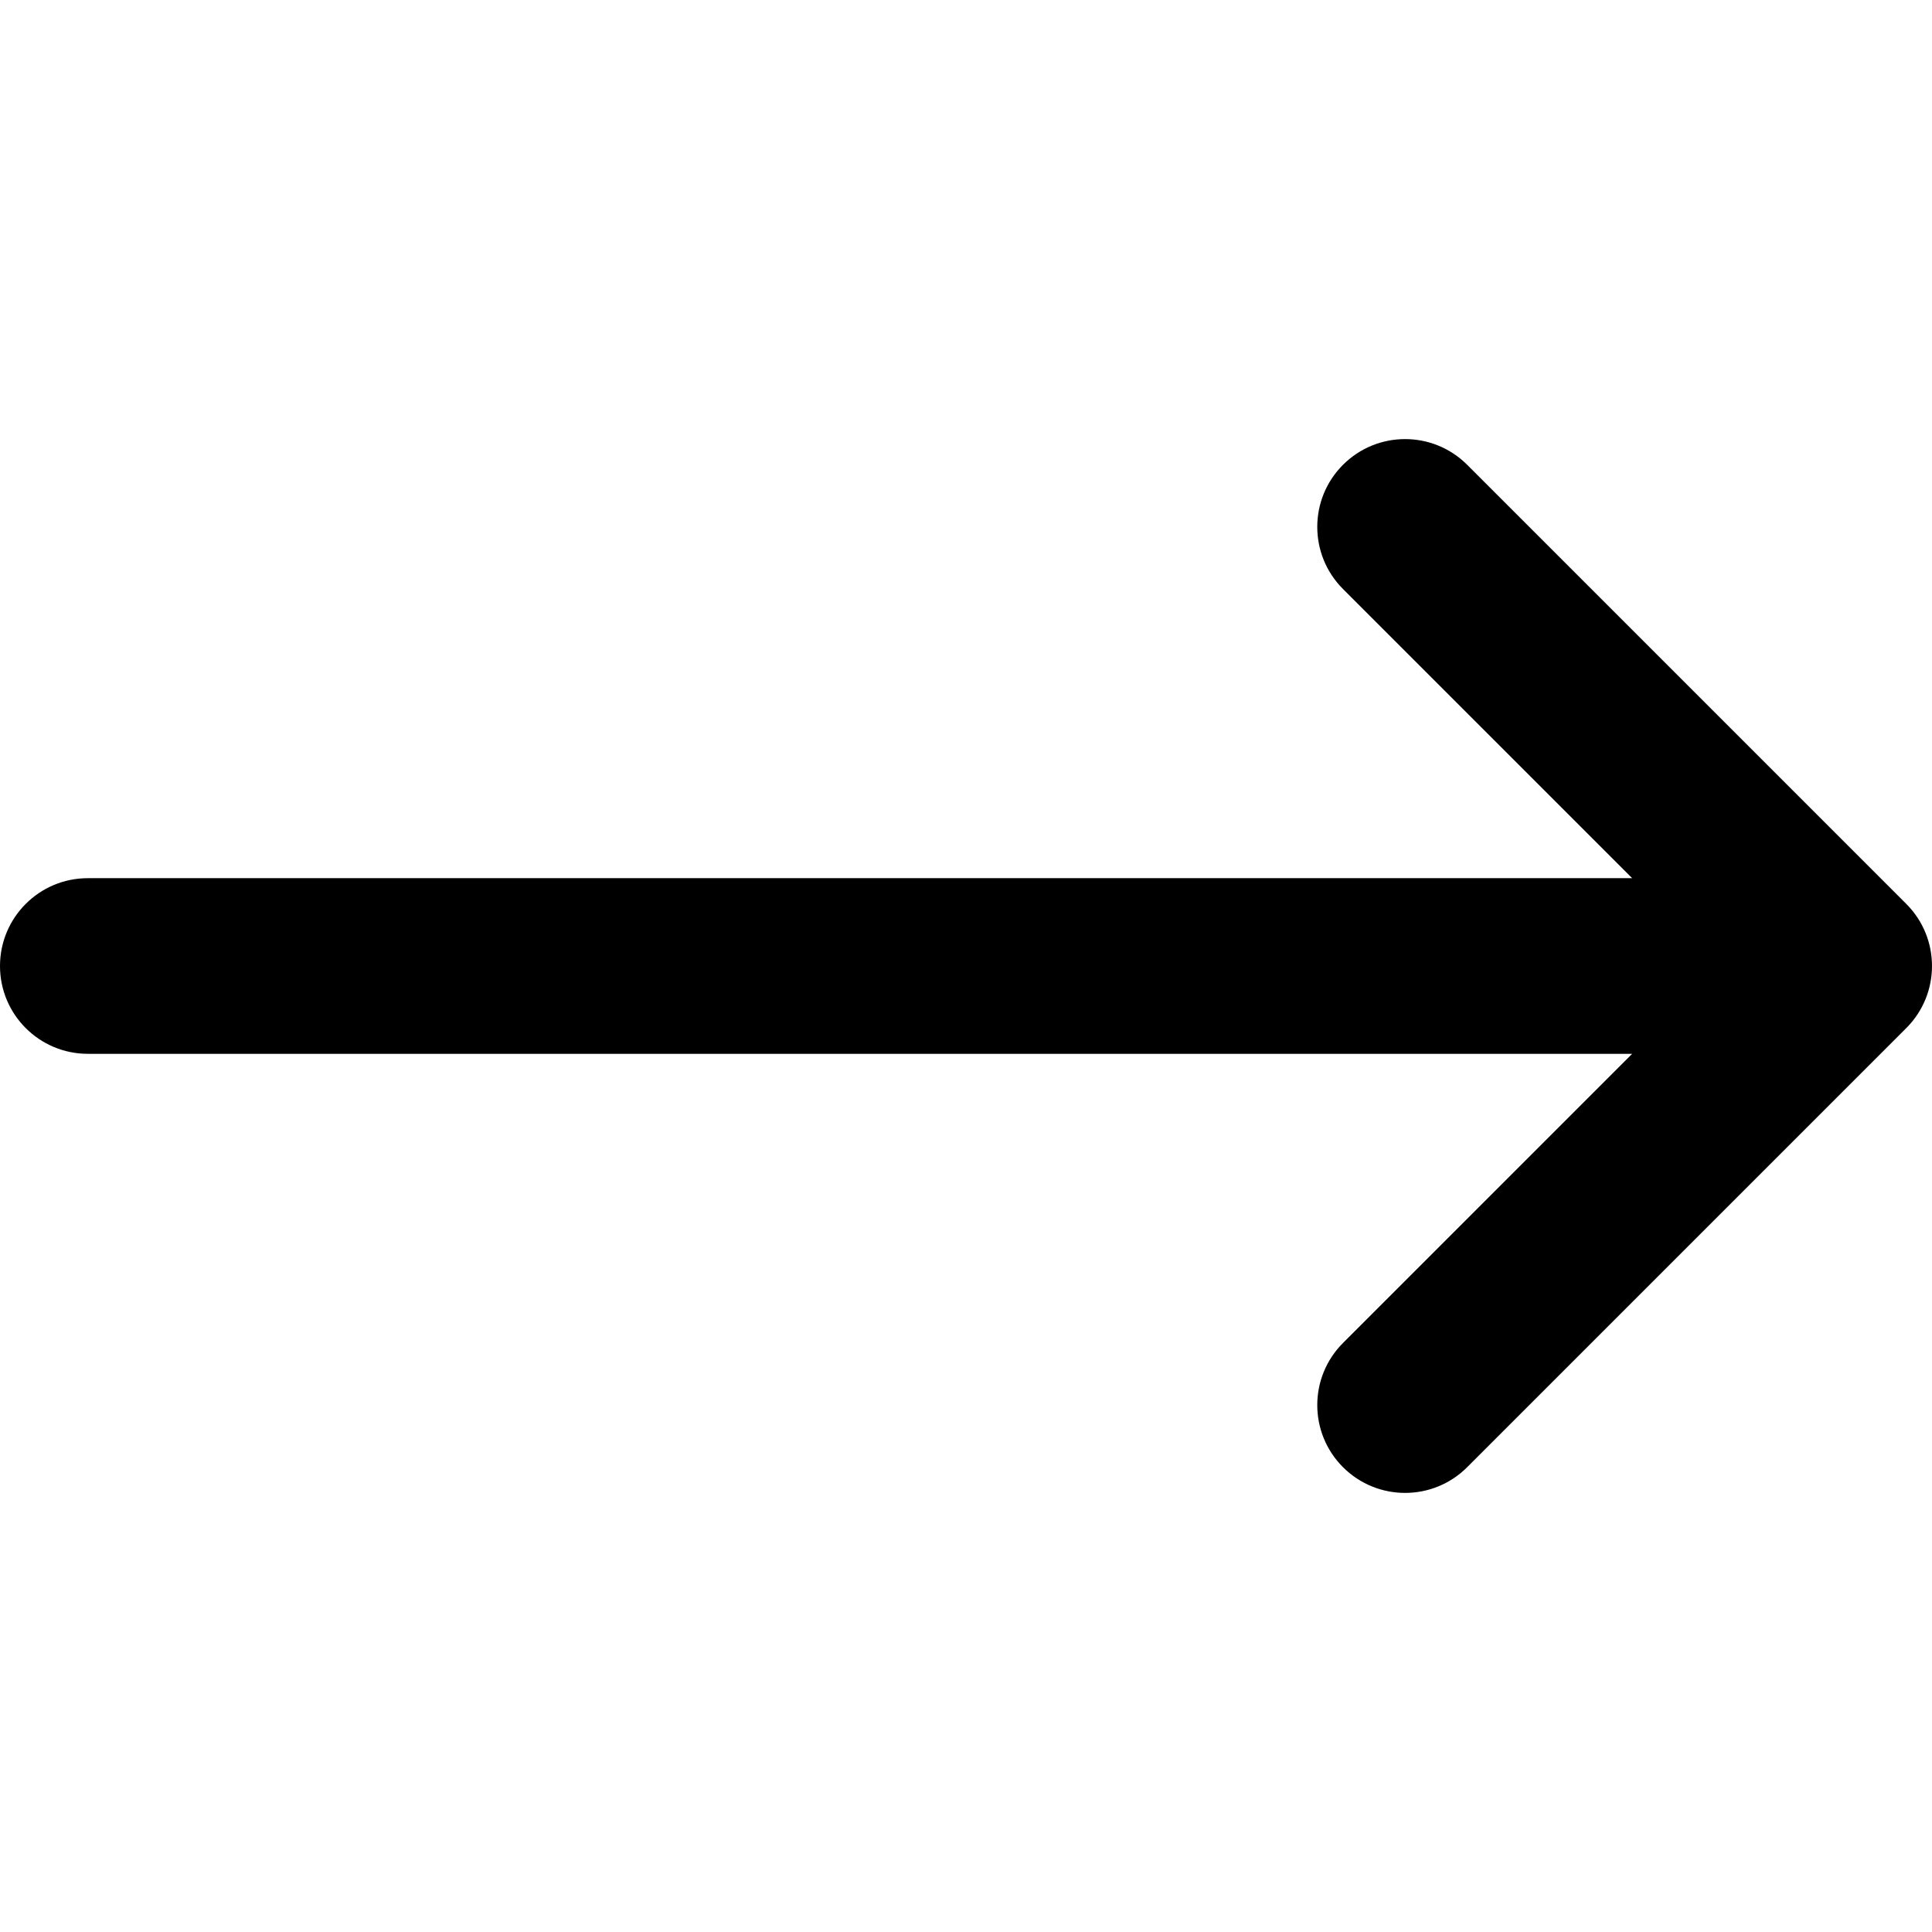
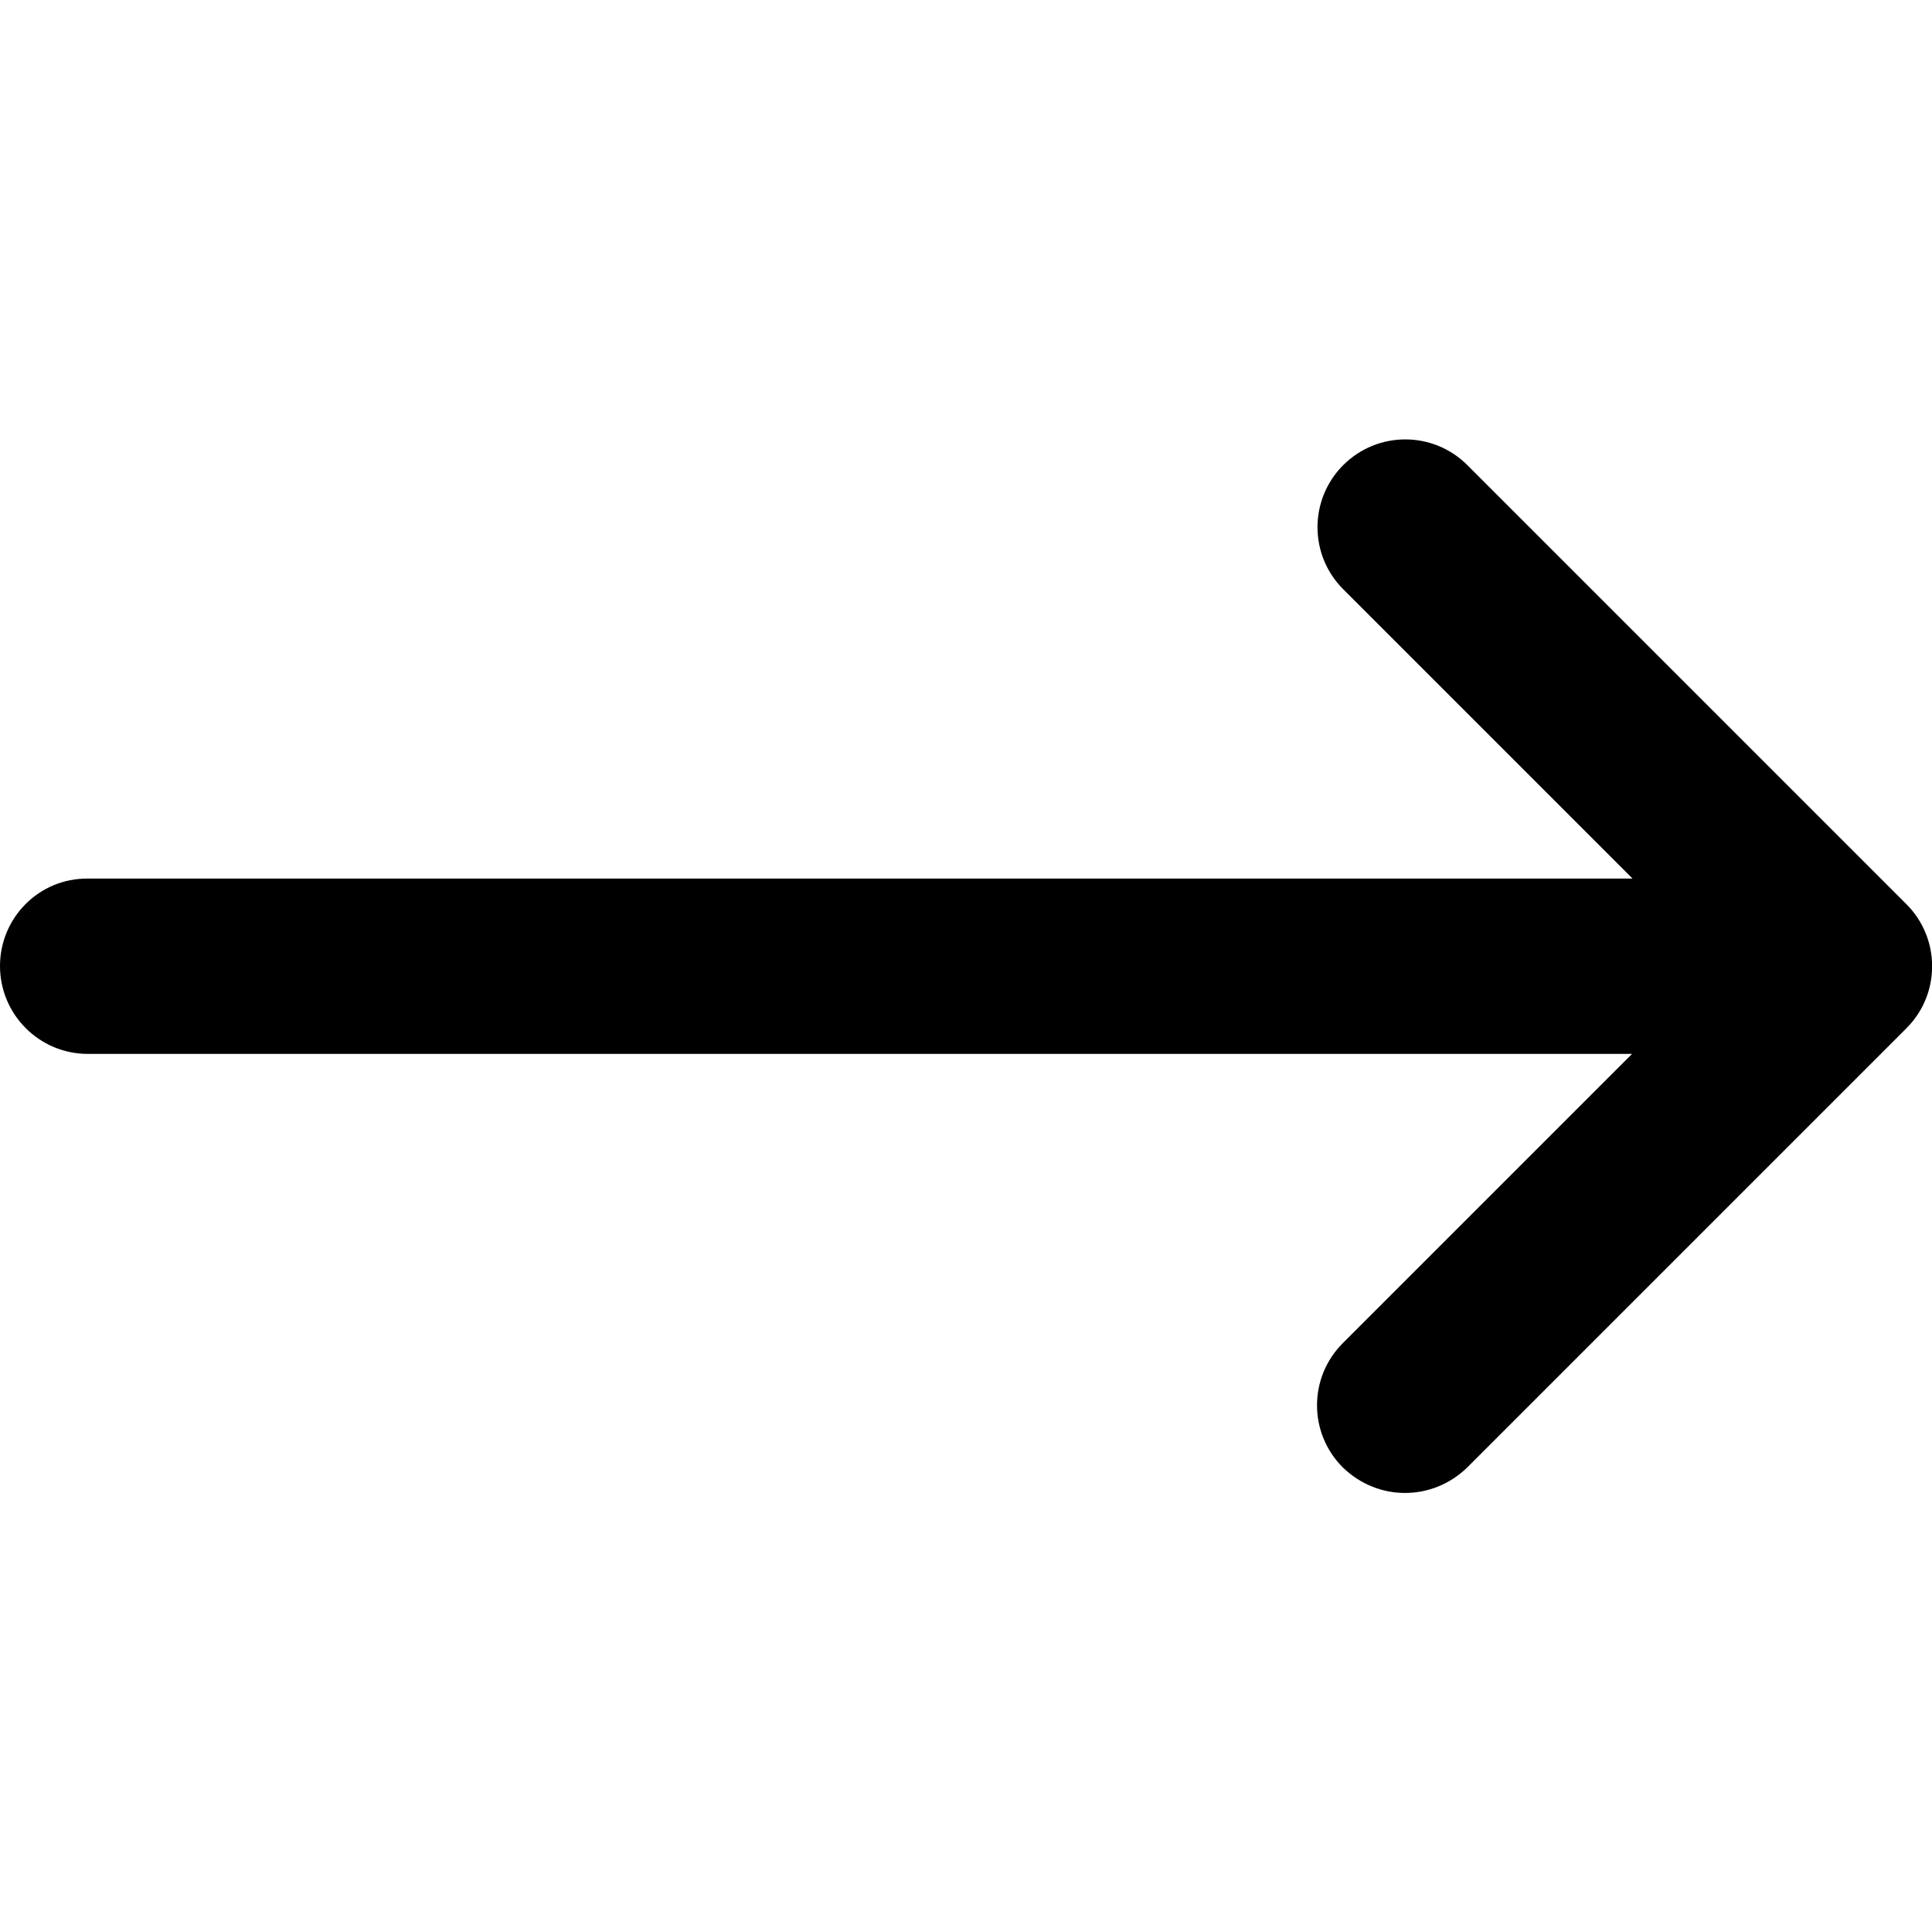
- <svg xmlns="http://www.w3.org/2000/svg" fill="#000000" height="800px" width="800px" version="1.1" id="Layer_1" viewBox="0 0 330 330" xml:space="preserve">
-   <path id="XMLID_27_" d="M15,180h263.787l-49.394,49.394c-5.858,5.857-5.858,15.355,0,21.213C232.322,253.535,236.161,255,240,255  s7.678-1.465,10.606-4.394l75-75c5.858-5.857,5.858-15.355,0-21.213l-75-75c-5.857-5.857-15.355-5.857-21.213,0  c-5.858,5.857-5.858,15.355,0,21.213L278.787,150H15c-8.284,0-15,6.716-15,15S6.716,180,15,180z" />
+ <svg xmlns="http://www.w3.org/2000/svg" version="1.1" id="Layer_1" x="0px" y="0px" viewBox="0 0 400 400" style="enable-background:new 0 0 400 400;" xml:space="preserve">
+   <path id="XMLID_27_" d="M18.2,218.2h319.7l-59.9,59.9c-7.1,7.1-7.1,18.6,0,25.7c3.6,3.5,8.2,5.3,12.9,5.3s9.3-1.8,12.9-5.3  l90.9-90.9c7.1-7.1,7.1-18.6,0-25.7l-90.9-90.9c-7.1-7.1-18.6-7.1-25.7,0c-7.1,7.1-7.1,18.6,0,25.7l59.9,59.9H18.2  C8.1,181.8,0,190,0,200C0,210,8.1,218.2,18.2,218.2z" />
</svg>
